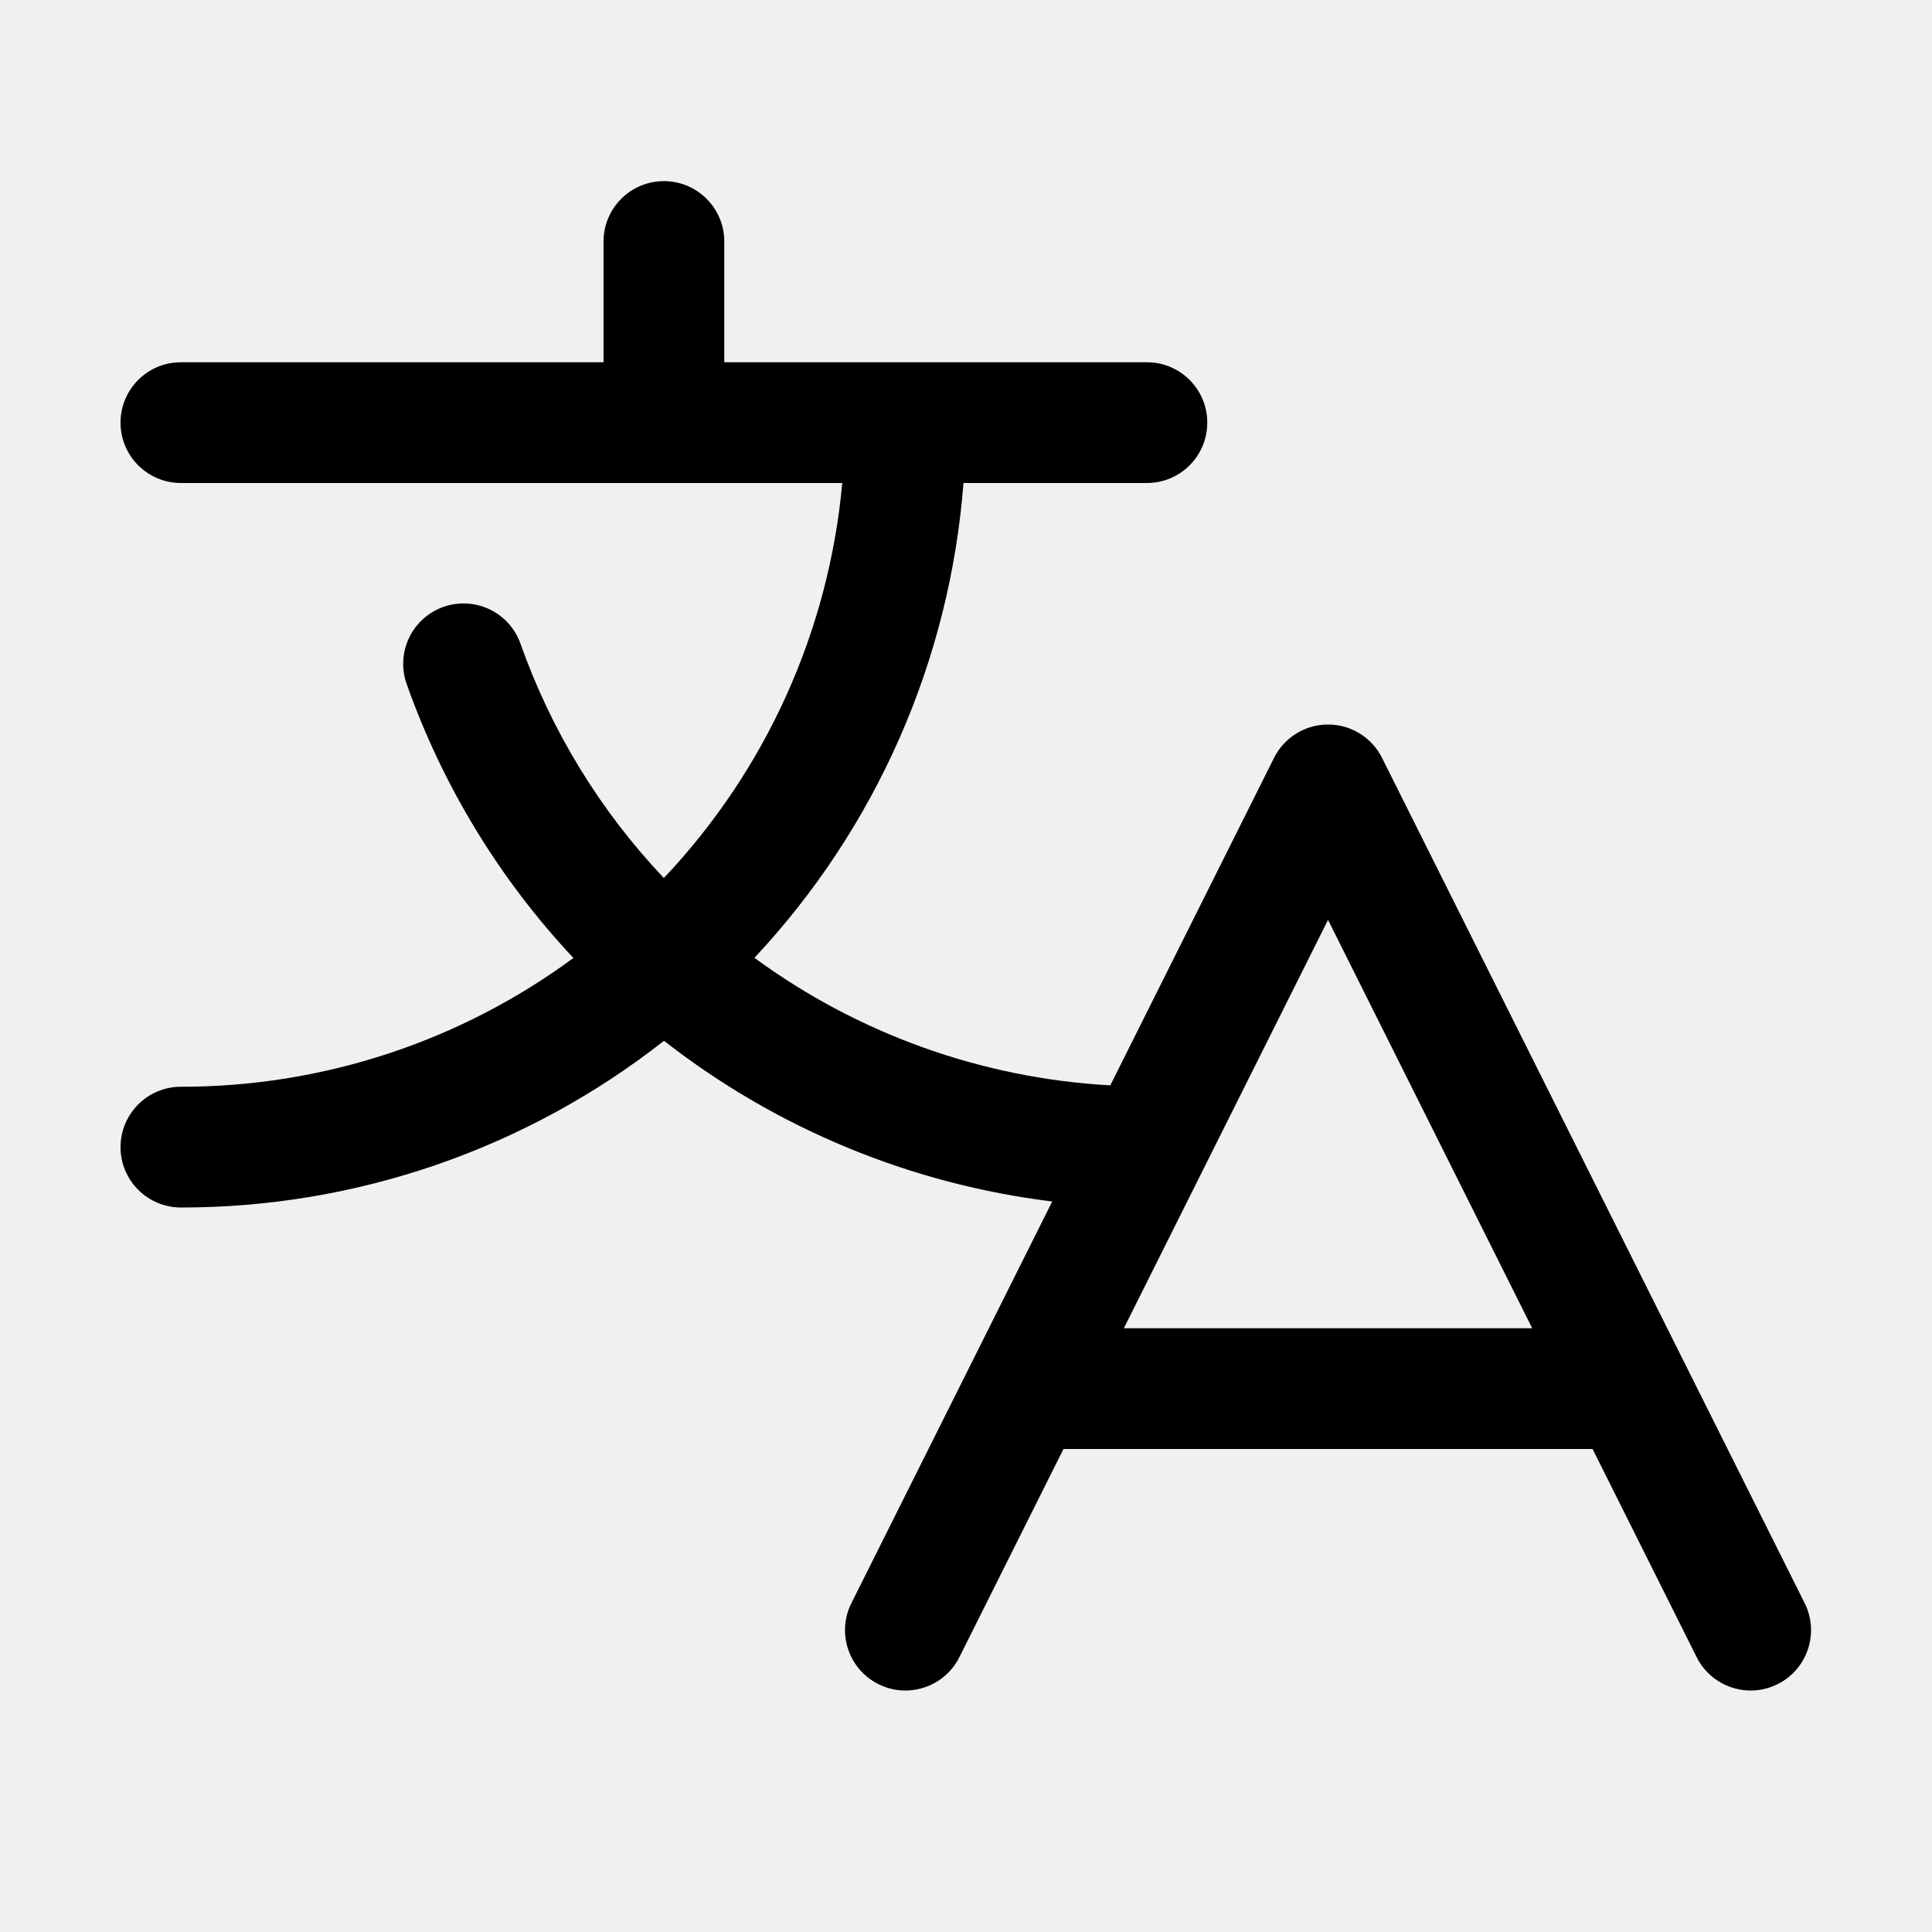
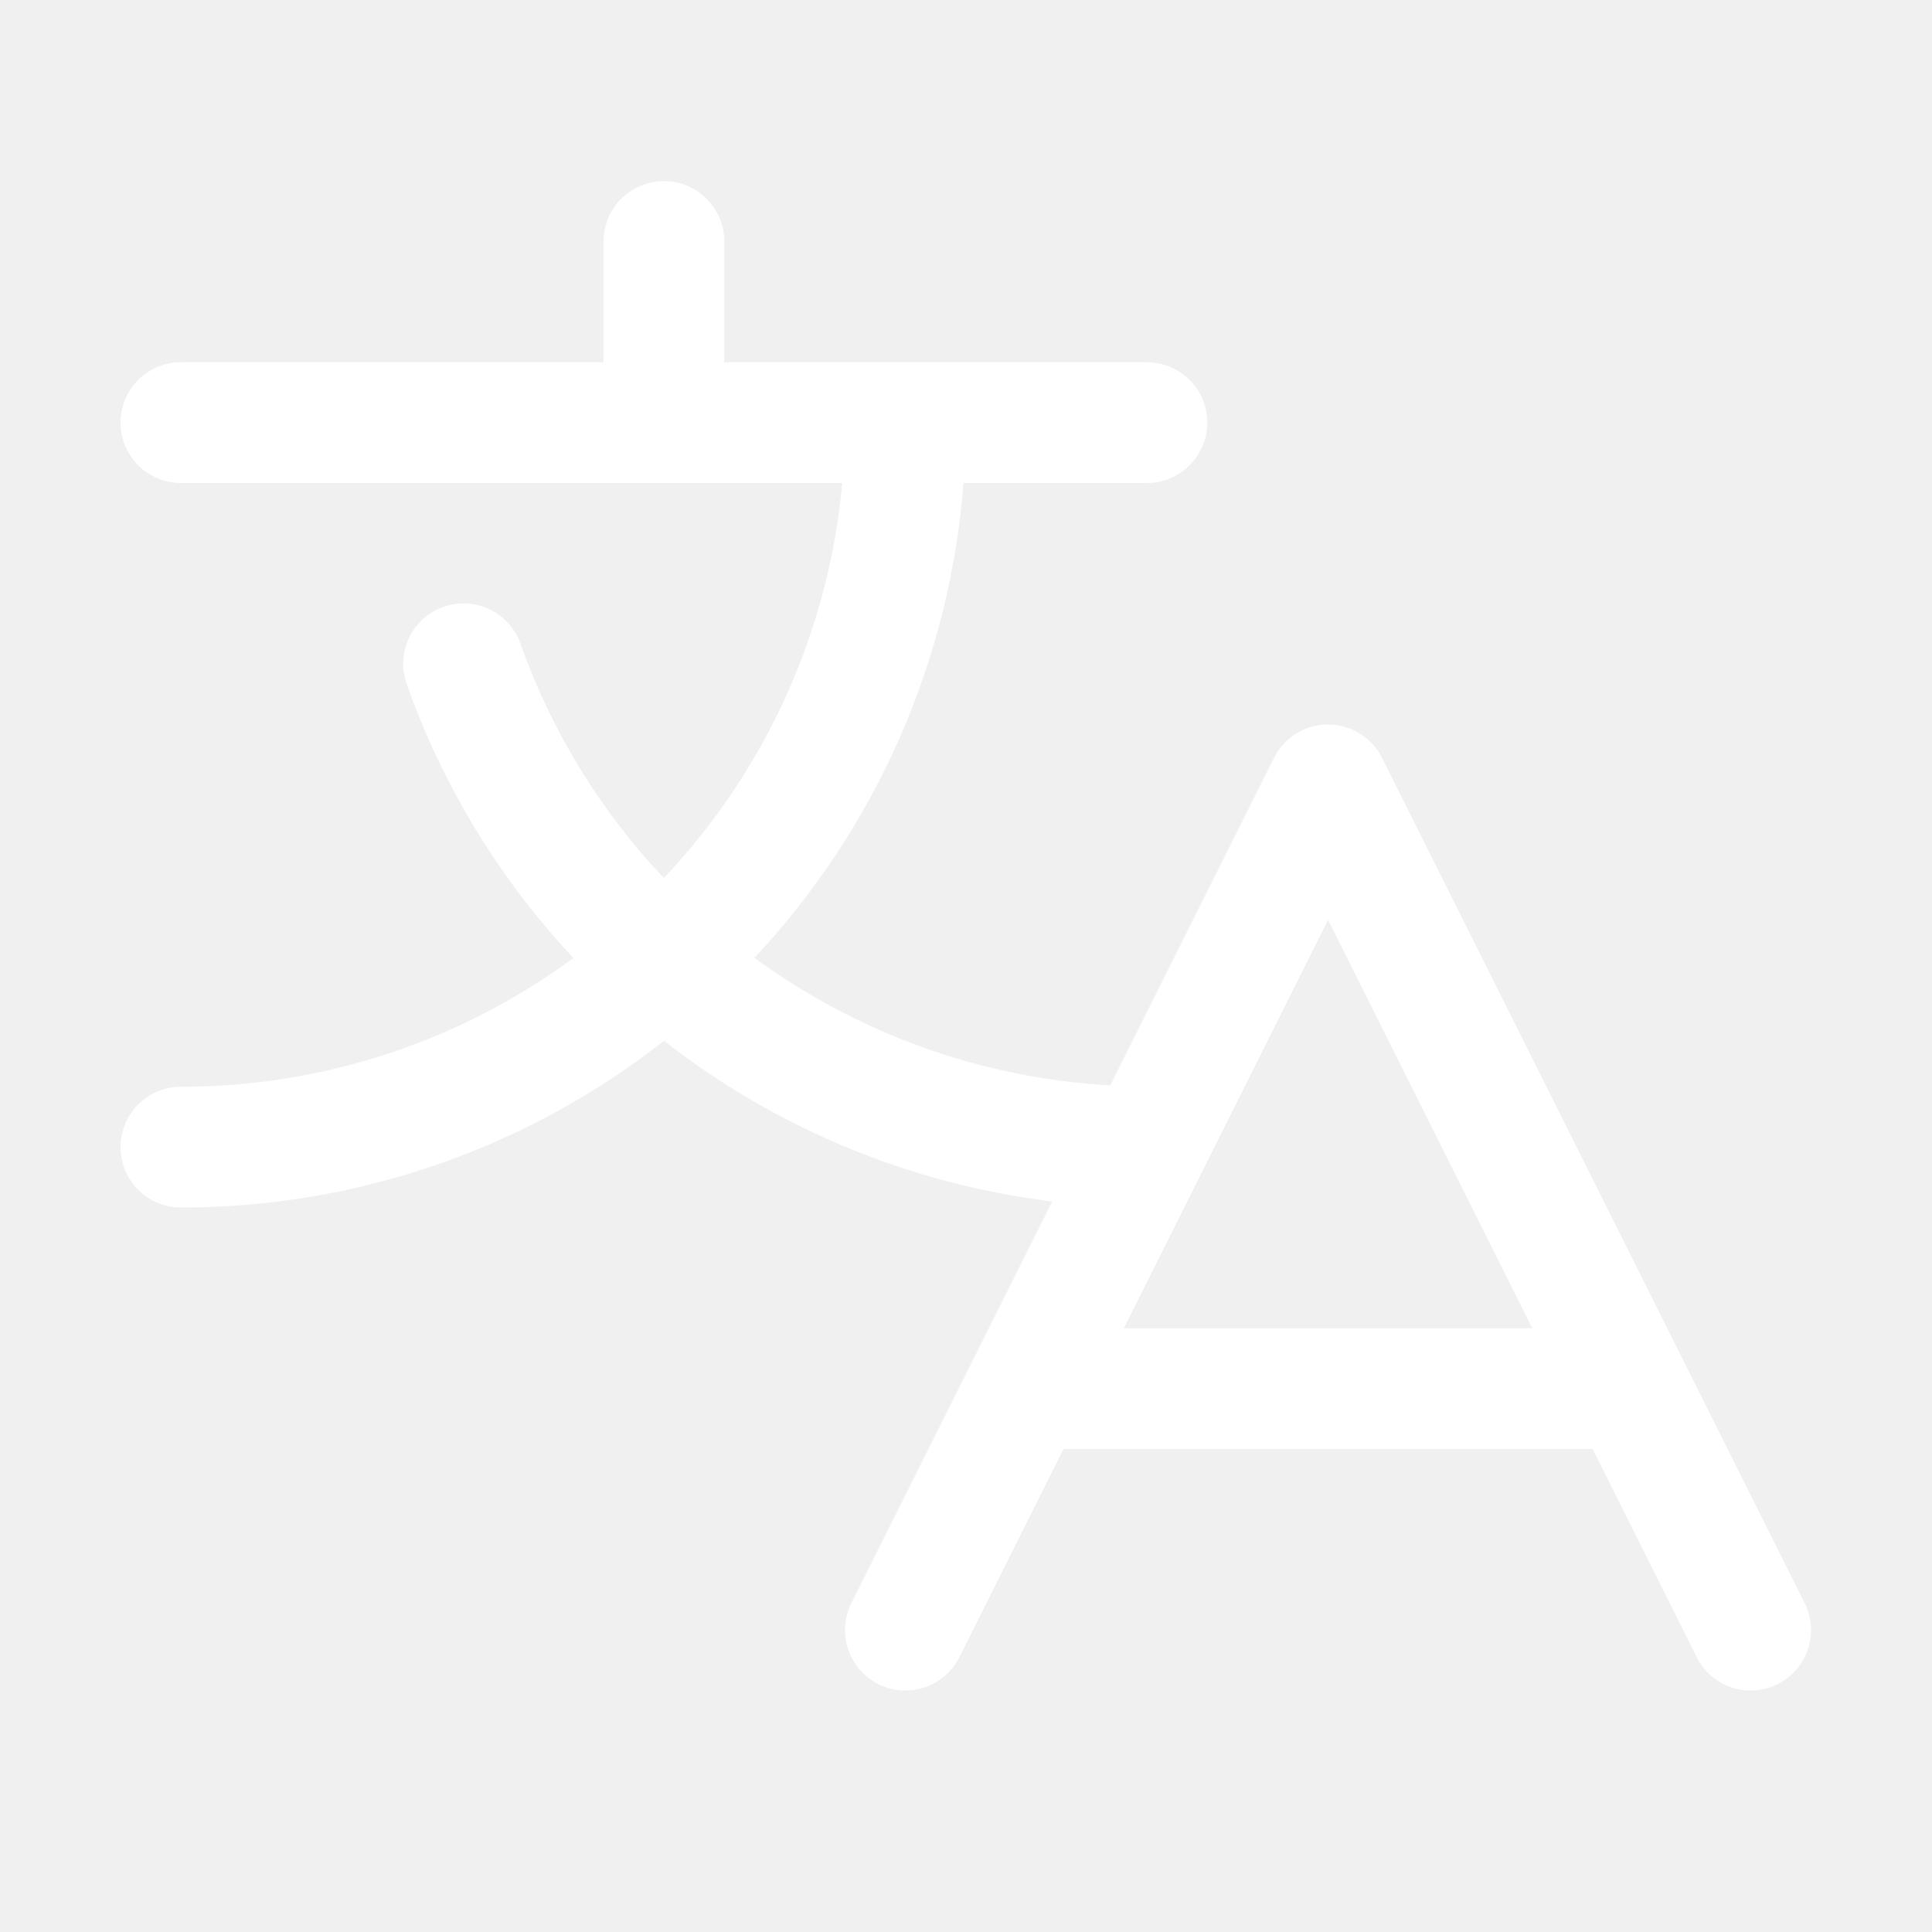
- <svg xmlns="http://www.w3.org/2000/svg" width="25px" height="25px" viewBox="0 0 256 256" id="Flat">
-   <path d="M239.126,212.422l-56-112a8,8,0,0,0-14.311,0L147.118,143.817a88.012,88.012,0,0,1-47.152-16.9A103.639,103.639,0,0,0,127.666,64H151.971a8,8,0,0,0,0-16h-56V32a8,8,0,0,0-16,0V48h-56a8,8,0,1,0,0,16h87.633a87.713,87.713,0,0,1-23.64,52.341A87.629,87.629,0,0,1,68.981,85.332a8,8,0,1,0-15.083,5.338A103.559,103.559,0,0,0,75.98,126.939,87.528,87.528,0,0,1,23.971,144a8,8,0,1,0,0,16A103.485,103.485,0,0,0,87.984,137.91,104.142,104.142,0,0,0,139.425,159.202l-26.61,53.22a8,8,0,0,0,14.311,7.156L140.915,192h70.111l13.789,27.578a8,8,0,0,0,14.311-7.156ZM148.915,176l27.056-54.111L203.026,176Z" />
+ <svg xmlns="http://www.w3.org/2000/svg" width="18px" height="18px" viewBox="0 0 256 256" id="Flat">
+   <path fill="white" d="M239.126,212.422l-56-112a8,8,0,0,0-14.311,0L147.118,143.817a88.012,88.012,0,0,1-47.152-16.9A103.639,103.639,0,0,0,127.666,64H151.971a8,8,0,0,0,0-16h-56V32a8,8,0,0,0-16,0V48h-56a8,8,0,1,0,0,16h87.633a87.713,87.713,0,0,1-23.64,52.341A87.629,87.629,0,0,1,68.981,85.332a8,8,0,1,0-15.083,5.338A103.559,103.559,0,0,0,75.98,126.939,87.528,87.528,0,0,1,23.971,144a8,8,0,1,0,0,16A103.485,103.485,0,0,0,87.984,137.91,104.142,104.142,0,0,0,139.425,159.202l-26.61,53.22a8,8,0,0,0,14.311,7.156L140.915,192h70.111l13.789,27.578a8,8,0,0,0,14.311-7.156ZM148.915,176l27.056-54.111L203.026,176Z" />
</svg>
